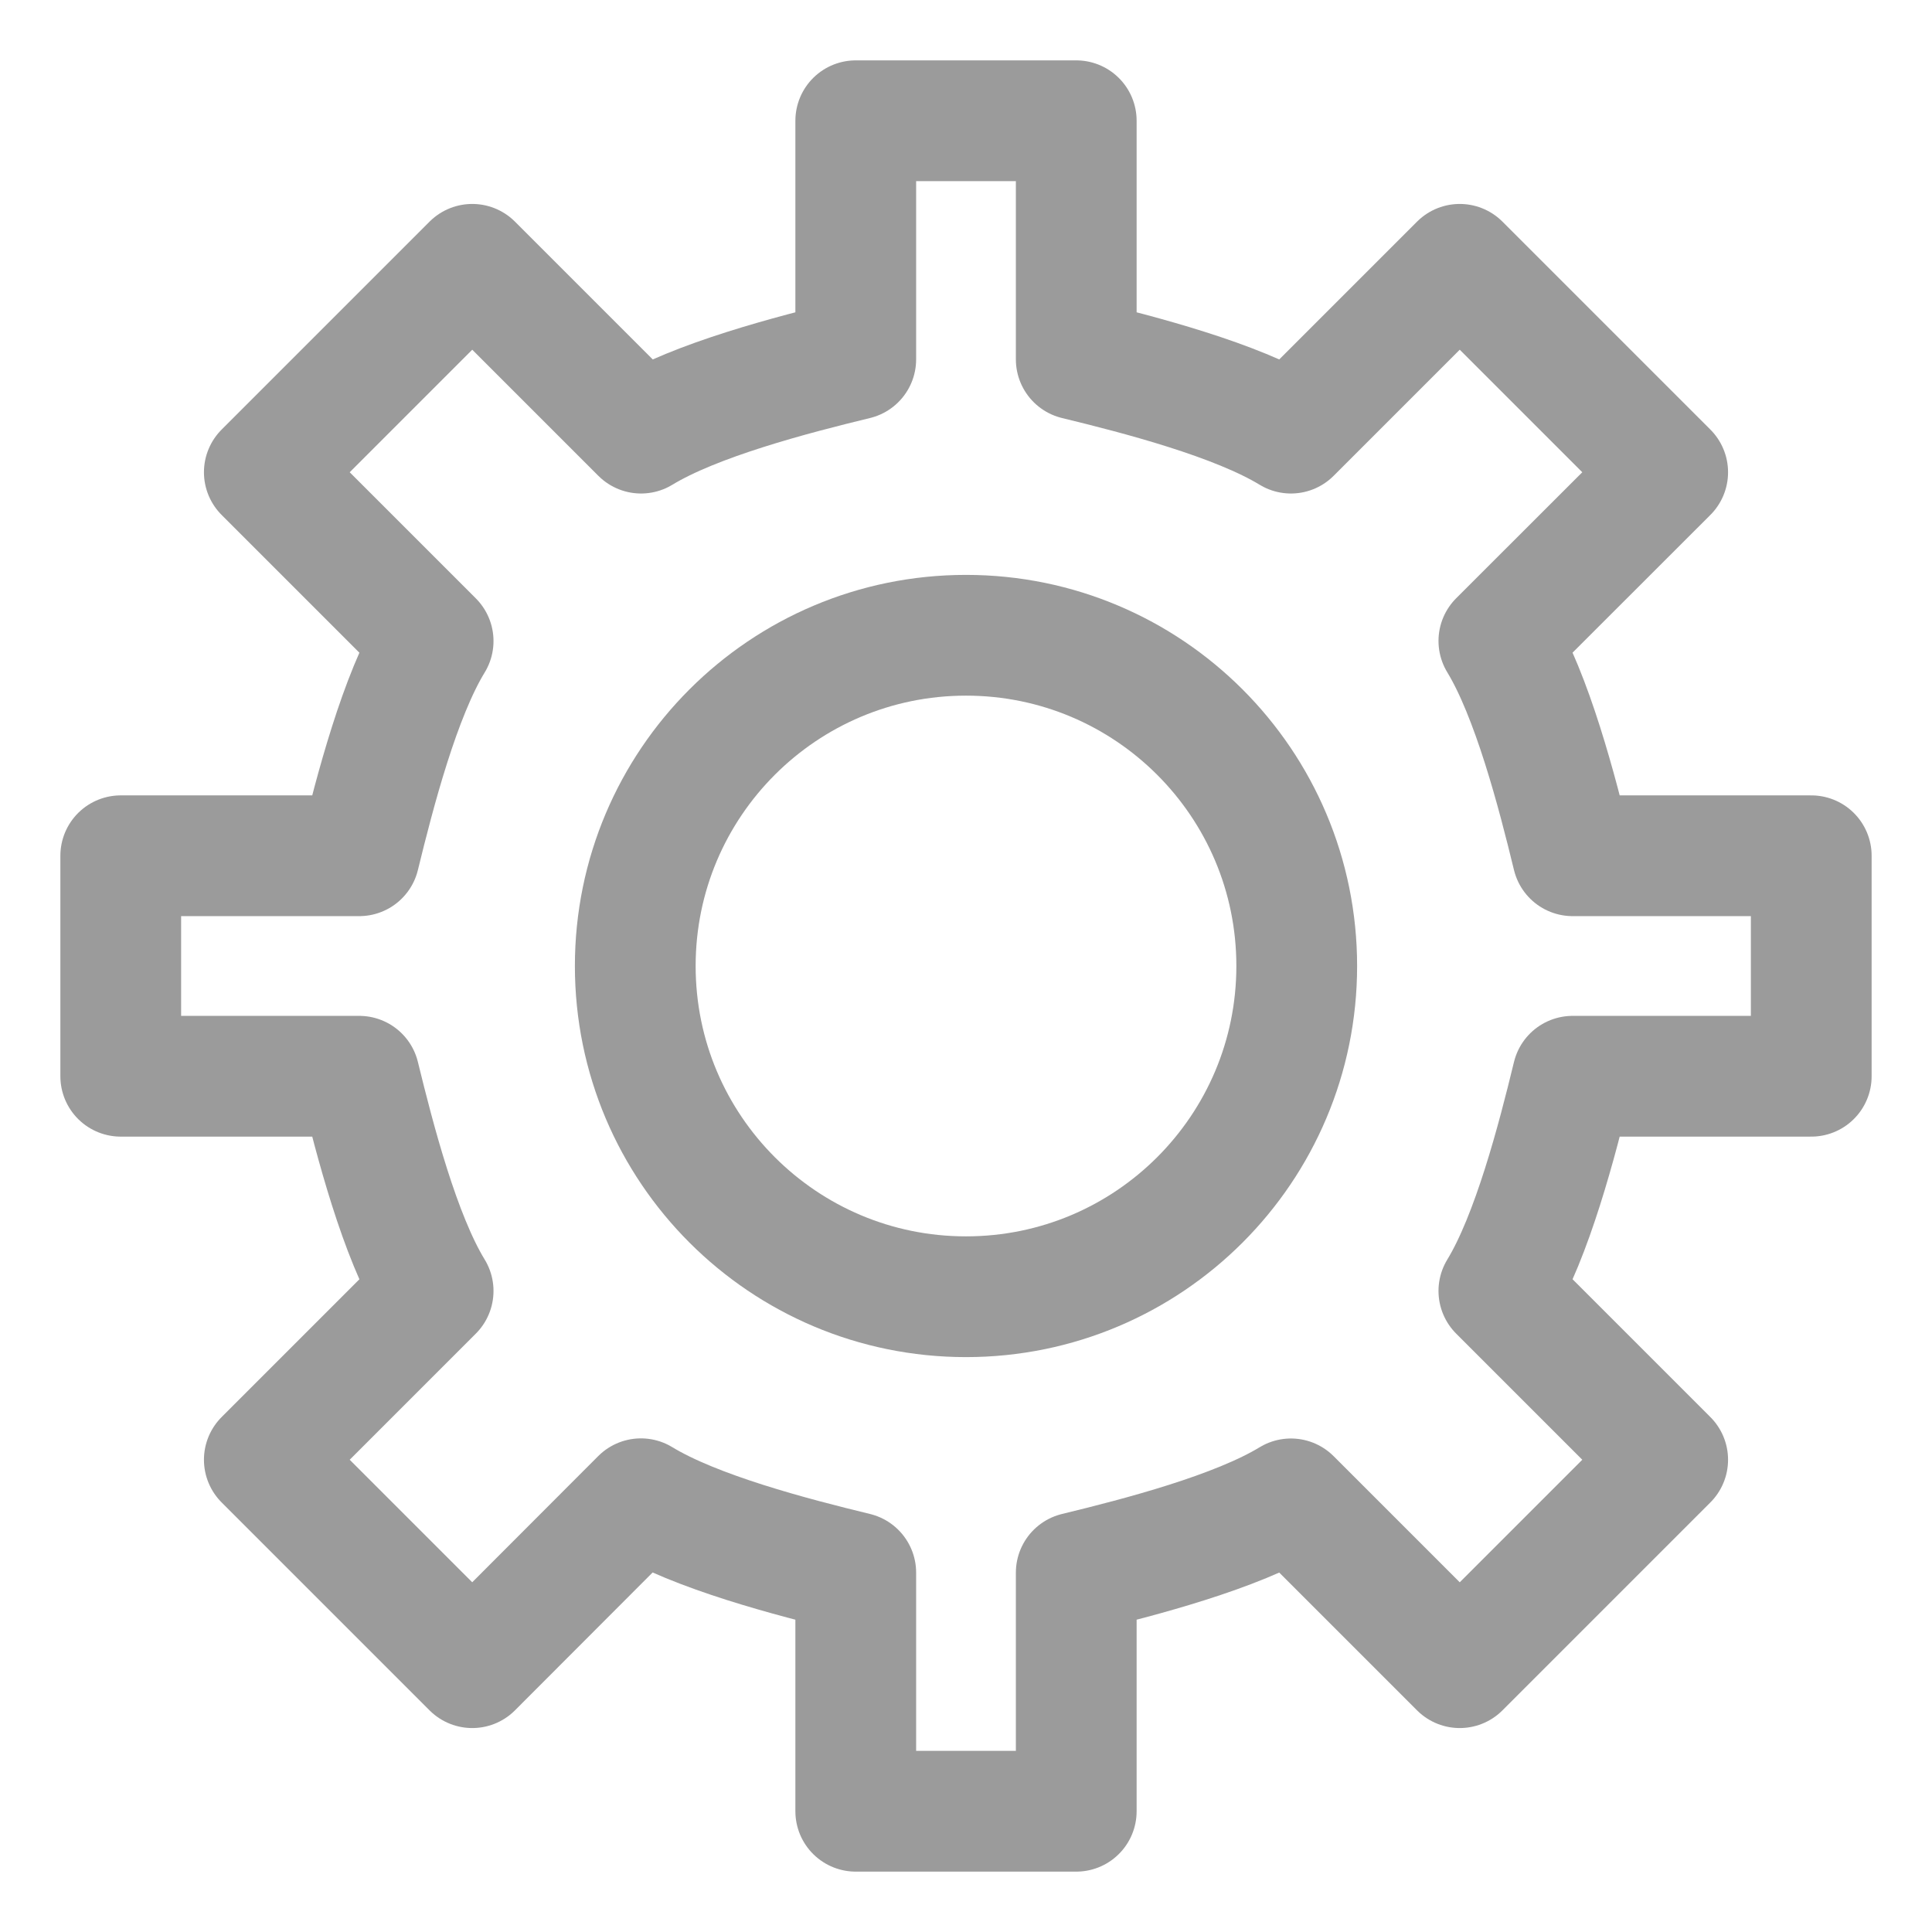
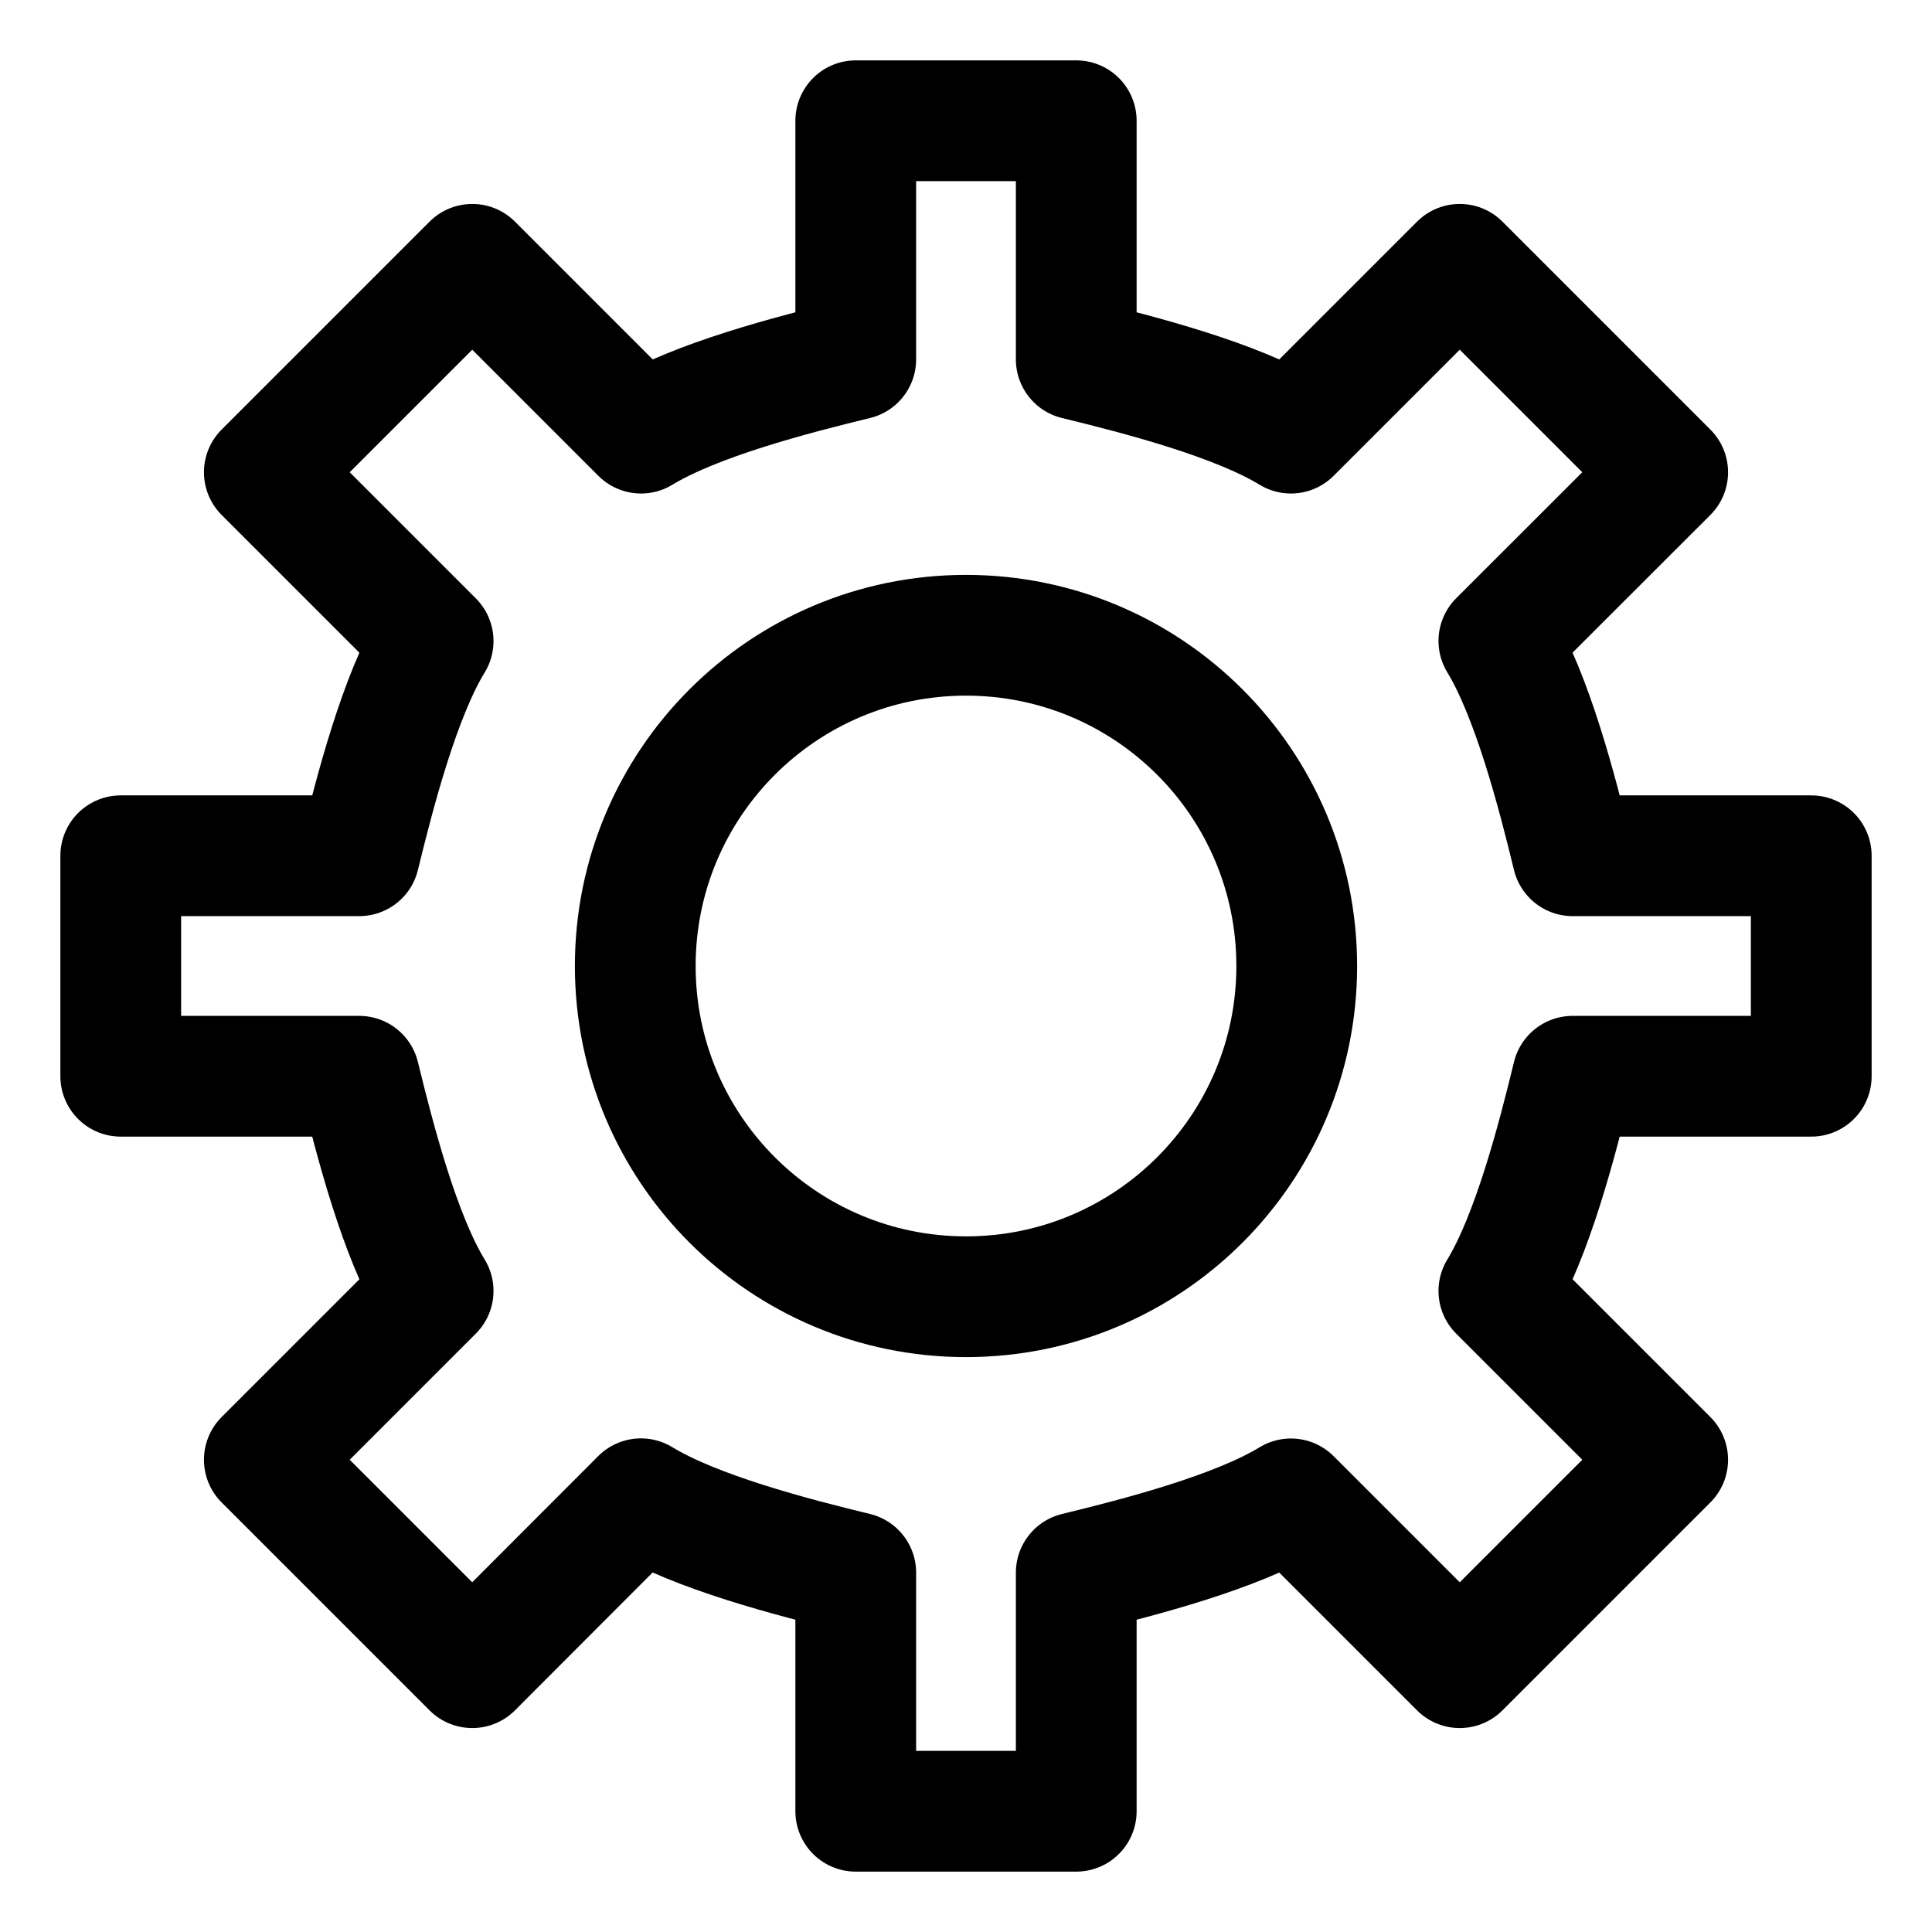
<svg xmlns="http://www.w3.org/2000/svg" width="16px" height="16px" viewBox="0 0 16 16" version="1.1">
  <defs />
  <g id="V2" stroke="none" stroke-width="1" fill="none" fill-rule="evenodd" stroke-linecap="round" stroke-linejoin="round">
-     <g id="Dashboard---v2" transform="translate(-829, -21)" stroke="#9B9B9B">
+     <g id="Dashboard---v2" transform="translate(-829, -21)" stroke="#000000">
      <g id="Header---branding-+-main-actions">
        <g id="Site-avatar-+-name" transform="translate(597, 21)">
          <g id="Icon---settings" transform="translate(233, 1)">
            <path d="M12.024,7.913 L14,7.913 L14,6.087 L12.024,6.087 C11.896,5.559 11.688,4.76 11.413,4.308 L12.811,2.911 L11.089,1.189 L9.691,2.587 C9.24,2.312 8.441,2.104 7.913,1.976 L7.913,0 L6.087,0 L6.087,1.976 C5.559,2.104 4.76,2.312 4.309,2.587 L2.911,1.189 L1.189,2.911 L2.587,4.309 C2.311,4.76 2.104,5.559 1.975,6.087 L-6.08695652e-05,6.087 L-6.08695652e-05,7.913 L1.975,7.913 C2.104,8.441 2.311,9.24 2.587,9.691 L1.189,11.089 L2.911,12.811 L4.308,11.412 C4.76,11.688 5.559,11.896 6.087,12.024 L6.087,14 L7.913,14 L7.913,12.024 C8.441,11.896 9.24,11.688 9.691,11.413 L11.089,12.811 L12.811,11.089 L11.413,9.691 C11.688,9.24 11.896,8.441 12.024,7.913 L12.024,7.913 Z" id="Stroke-3819" />
            <path d="M9.739,7 C9.739,8.513 8.513,9.739 7,9.739 C5.487,9.739 4.261,8.513 4.261,7 C4.261,5.487 5.487,4.261 7,4.261 C8.513,4.261 9.739,5.487 9.739,7 L9.739,7 Z" id="Stroke-3820" />
          </g>
        </g>
      </g>
    </g>
  </g>
</svg>
